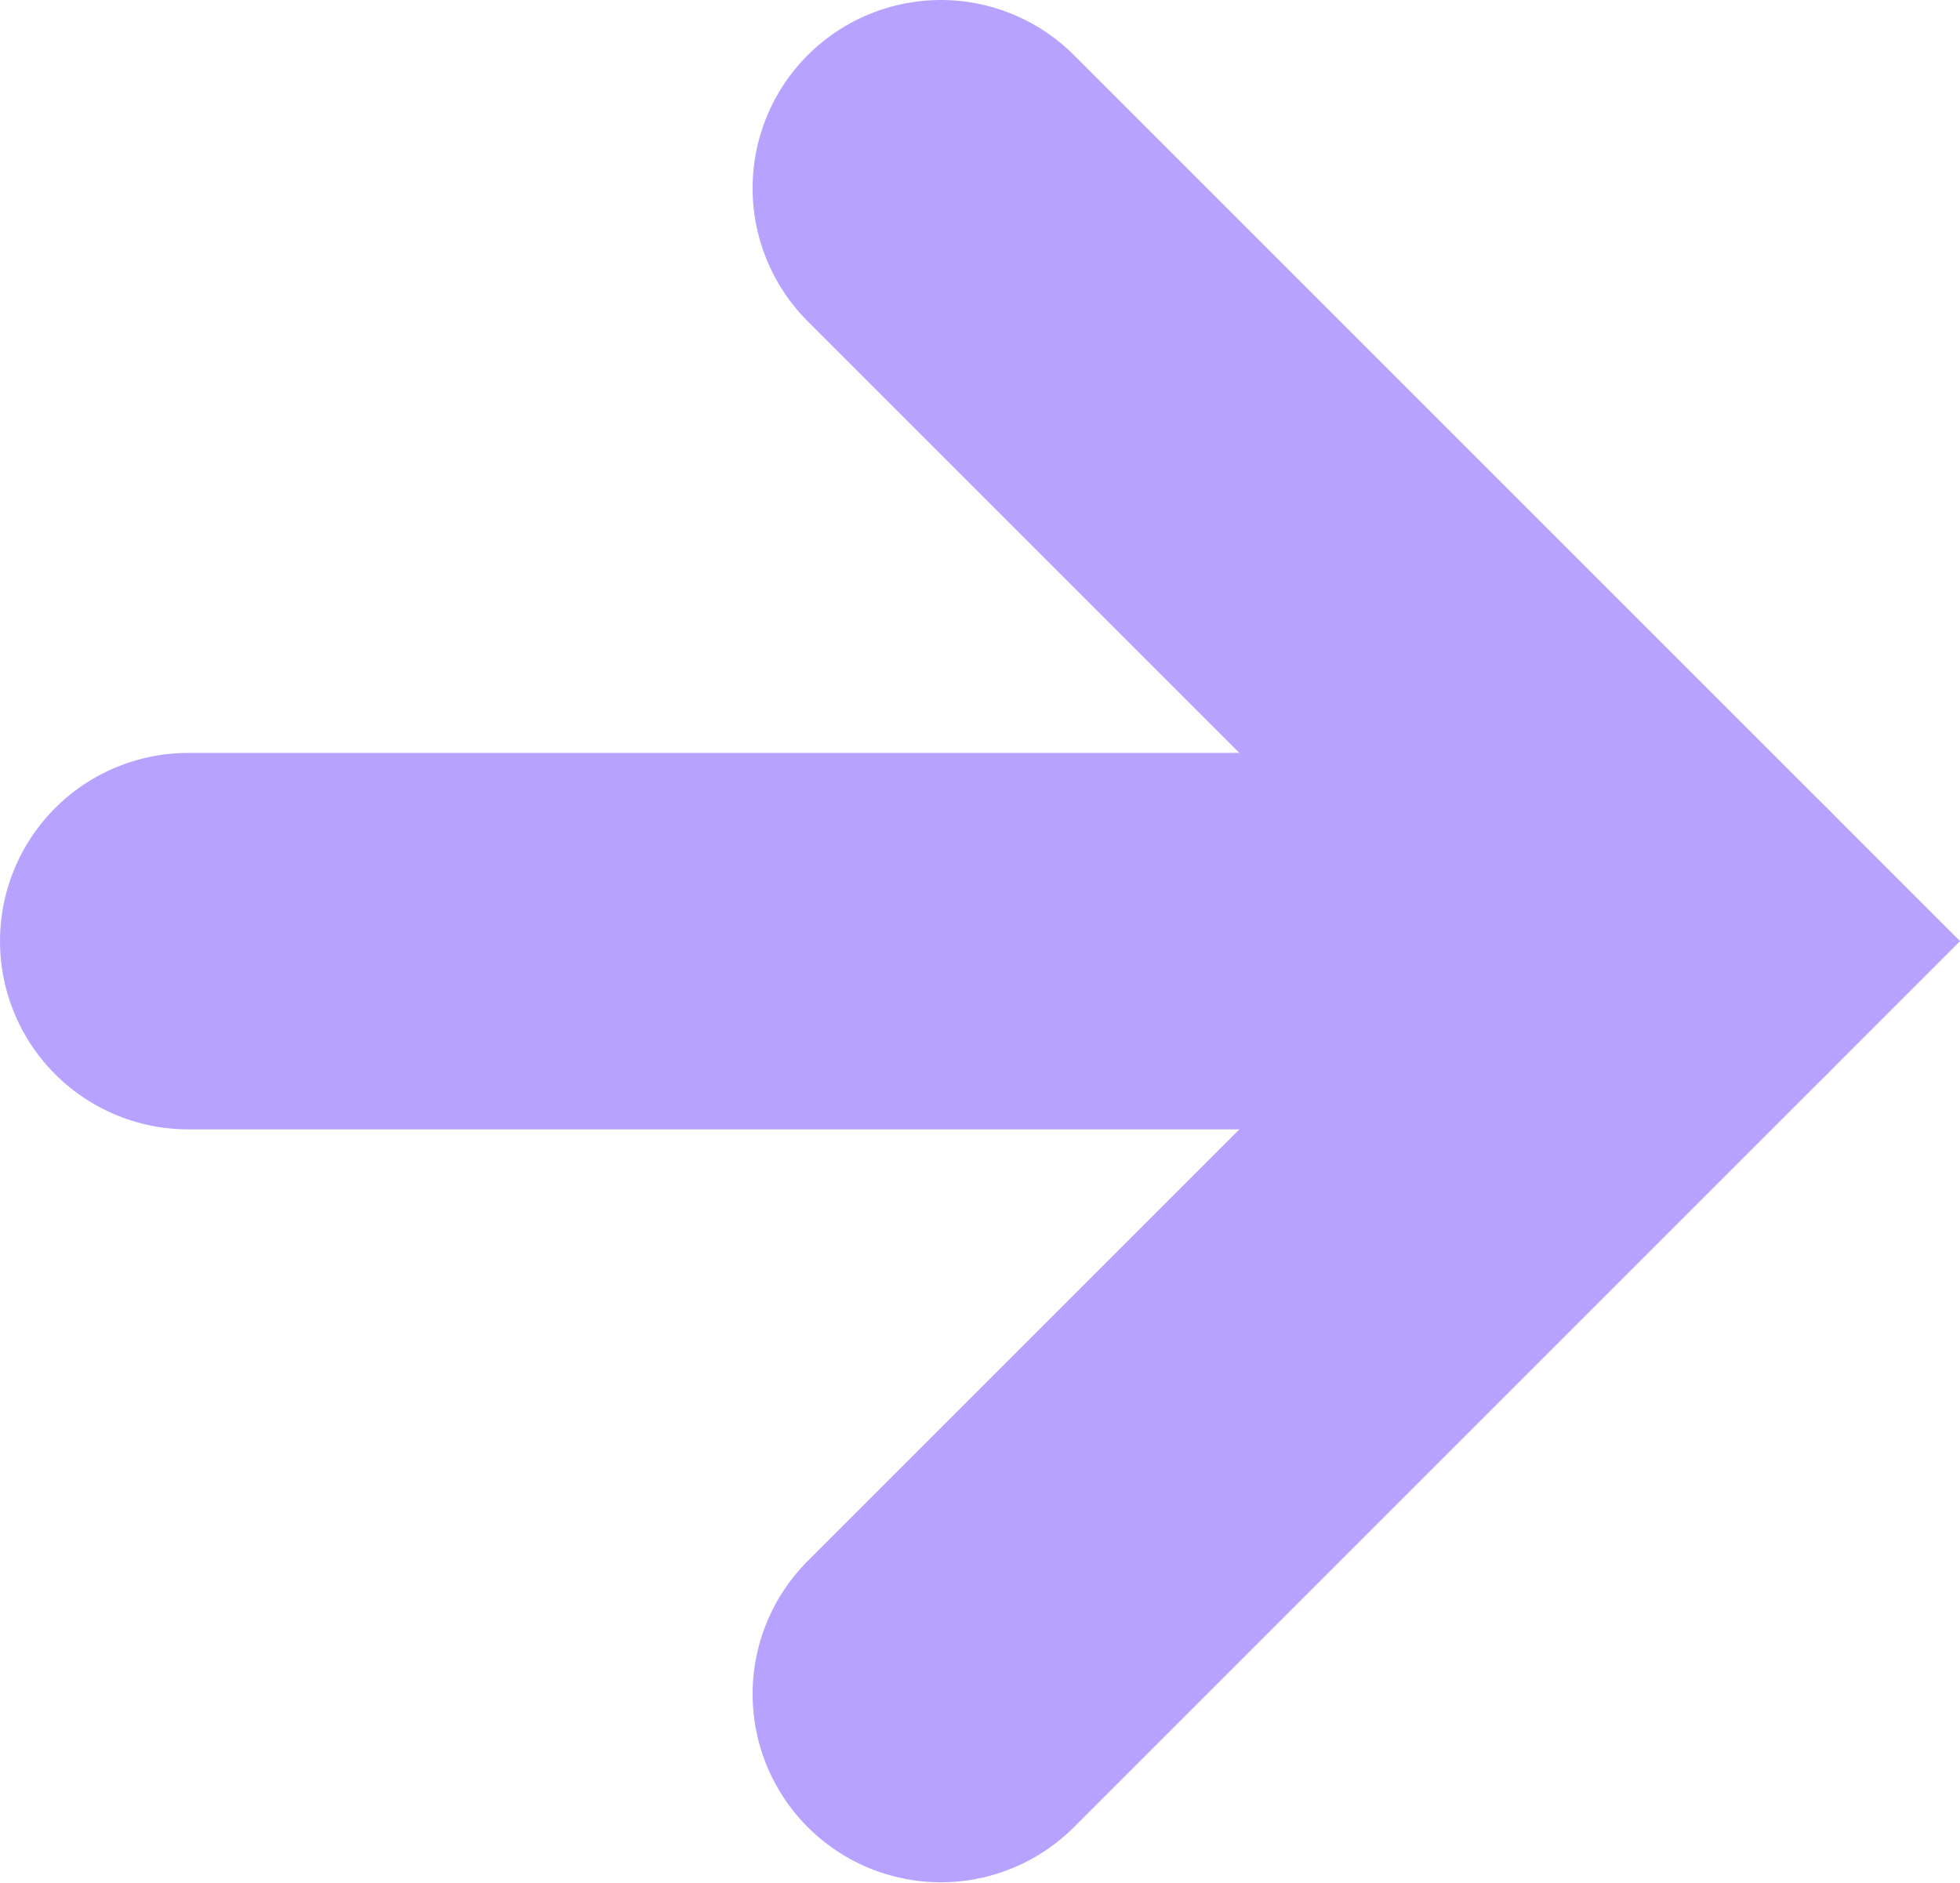
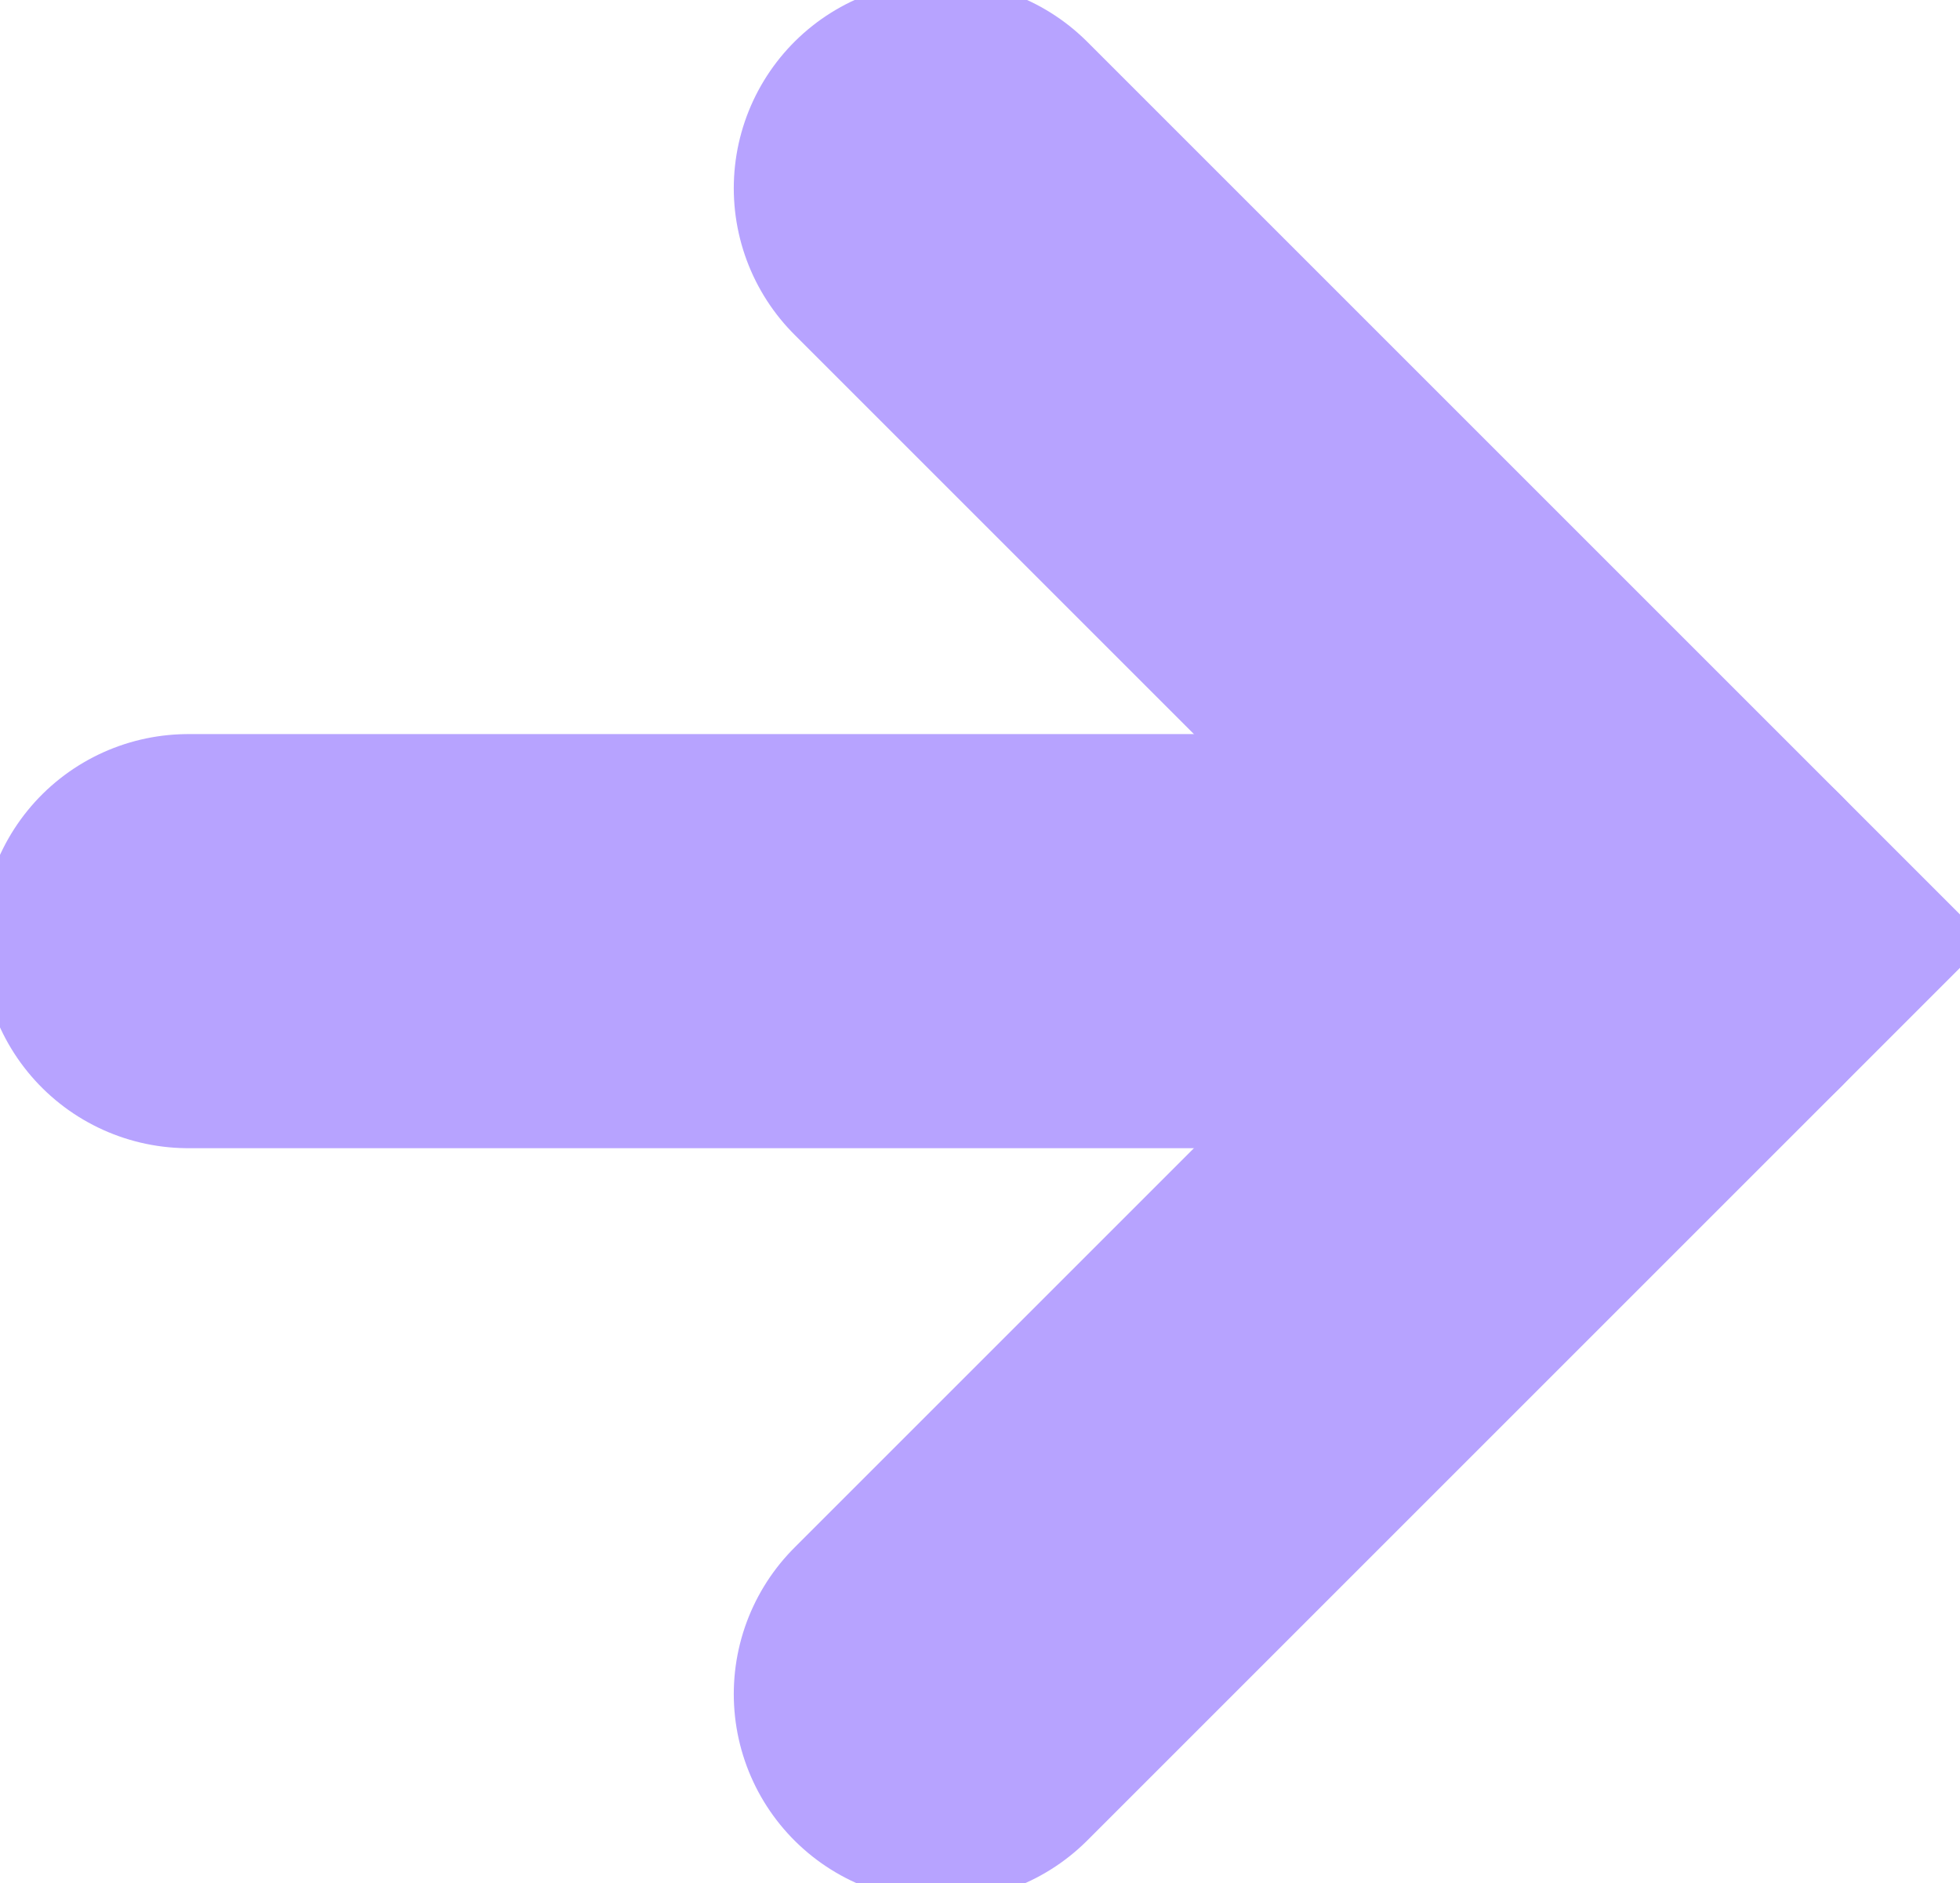
<svg xmlns="http://www.w3.org/2000/svg" preserveAspectRatio="none" overflow="visible" style="display: block;" width="5.206" height="5" viewBox="0 0 5.206 5" fill="none">
  <g id="Group 2147226912">
-     <path id="Vector" d="M2.499 4.5L4.499 2.5L2.499 0.5" stroke="#B7A3FF" stroke-linecap="round" />
-     <path id="Vector_2" d="M4.499 2.5L0.5 2.5" stroke="#B7A3FF" stroke-linecap="round" />
+     <path id="Vector" d="M2.499 4.5L4.499 2.5L2.499 0.5" stroke-width="1.1" stroke="#B7A3FF" stroke-linecap="round" />
+     <path id="Vector_2" d="M4.499 2.5L0.5 2.5" stroke-width="1.1" stroke="#B7A3FF" stroke-linecap="round" />
  </g>
</svg>
